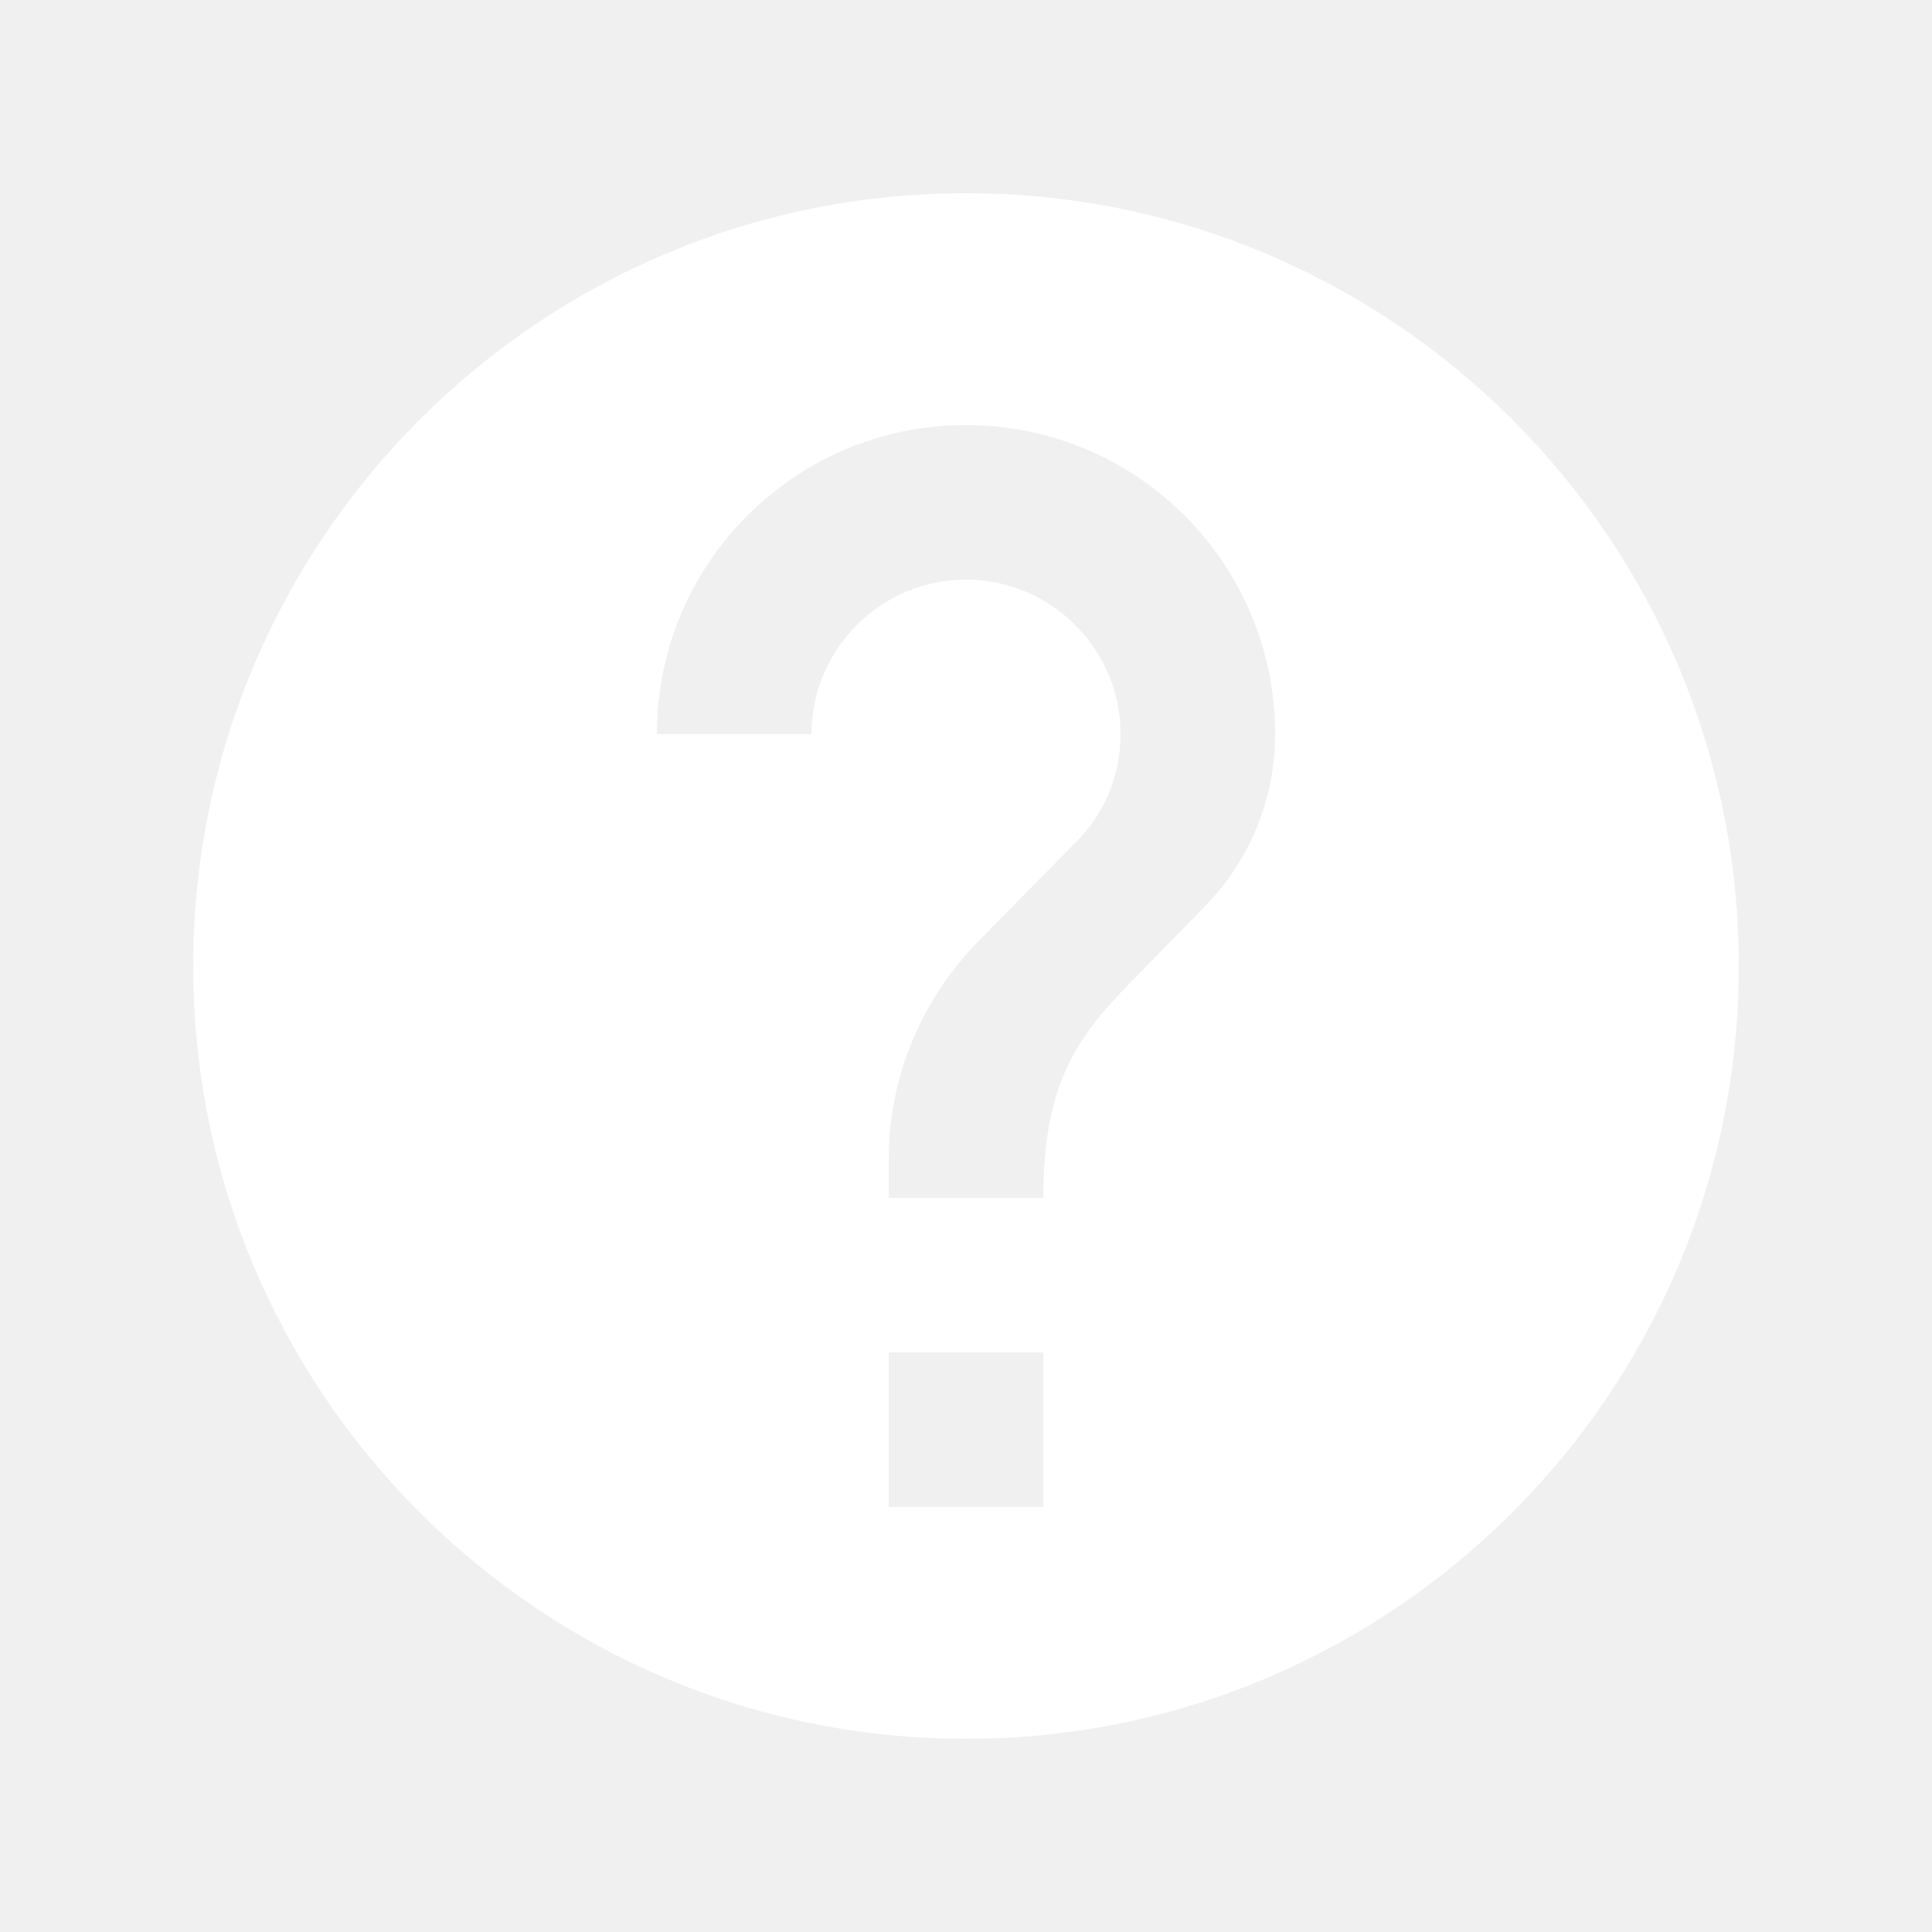
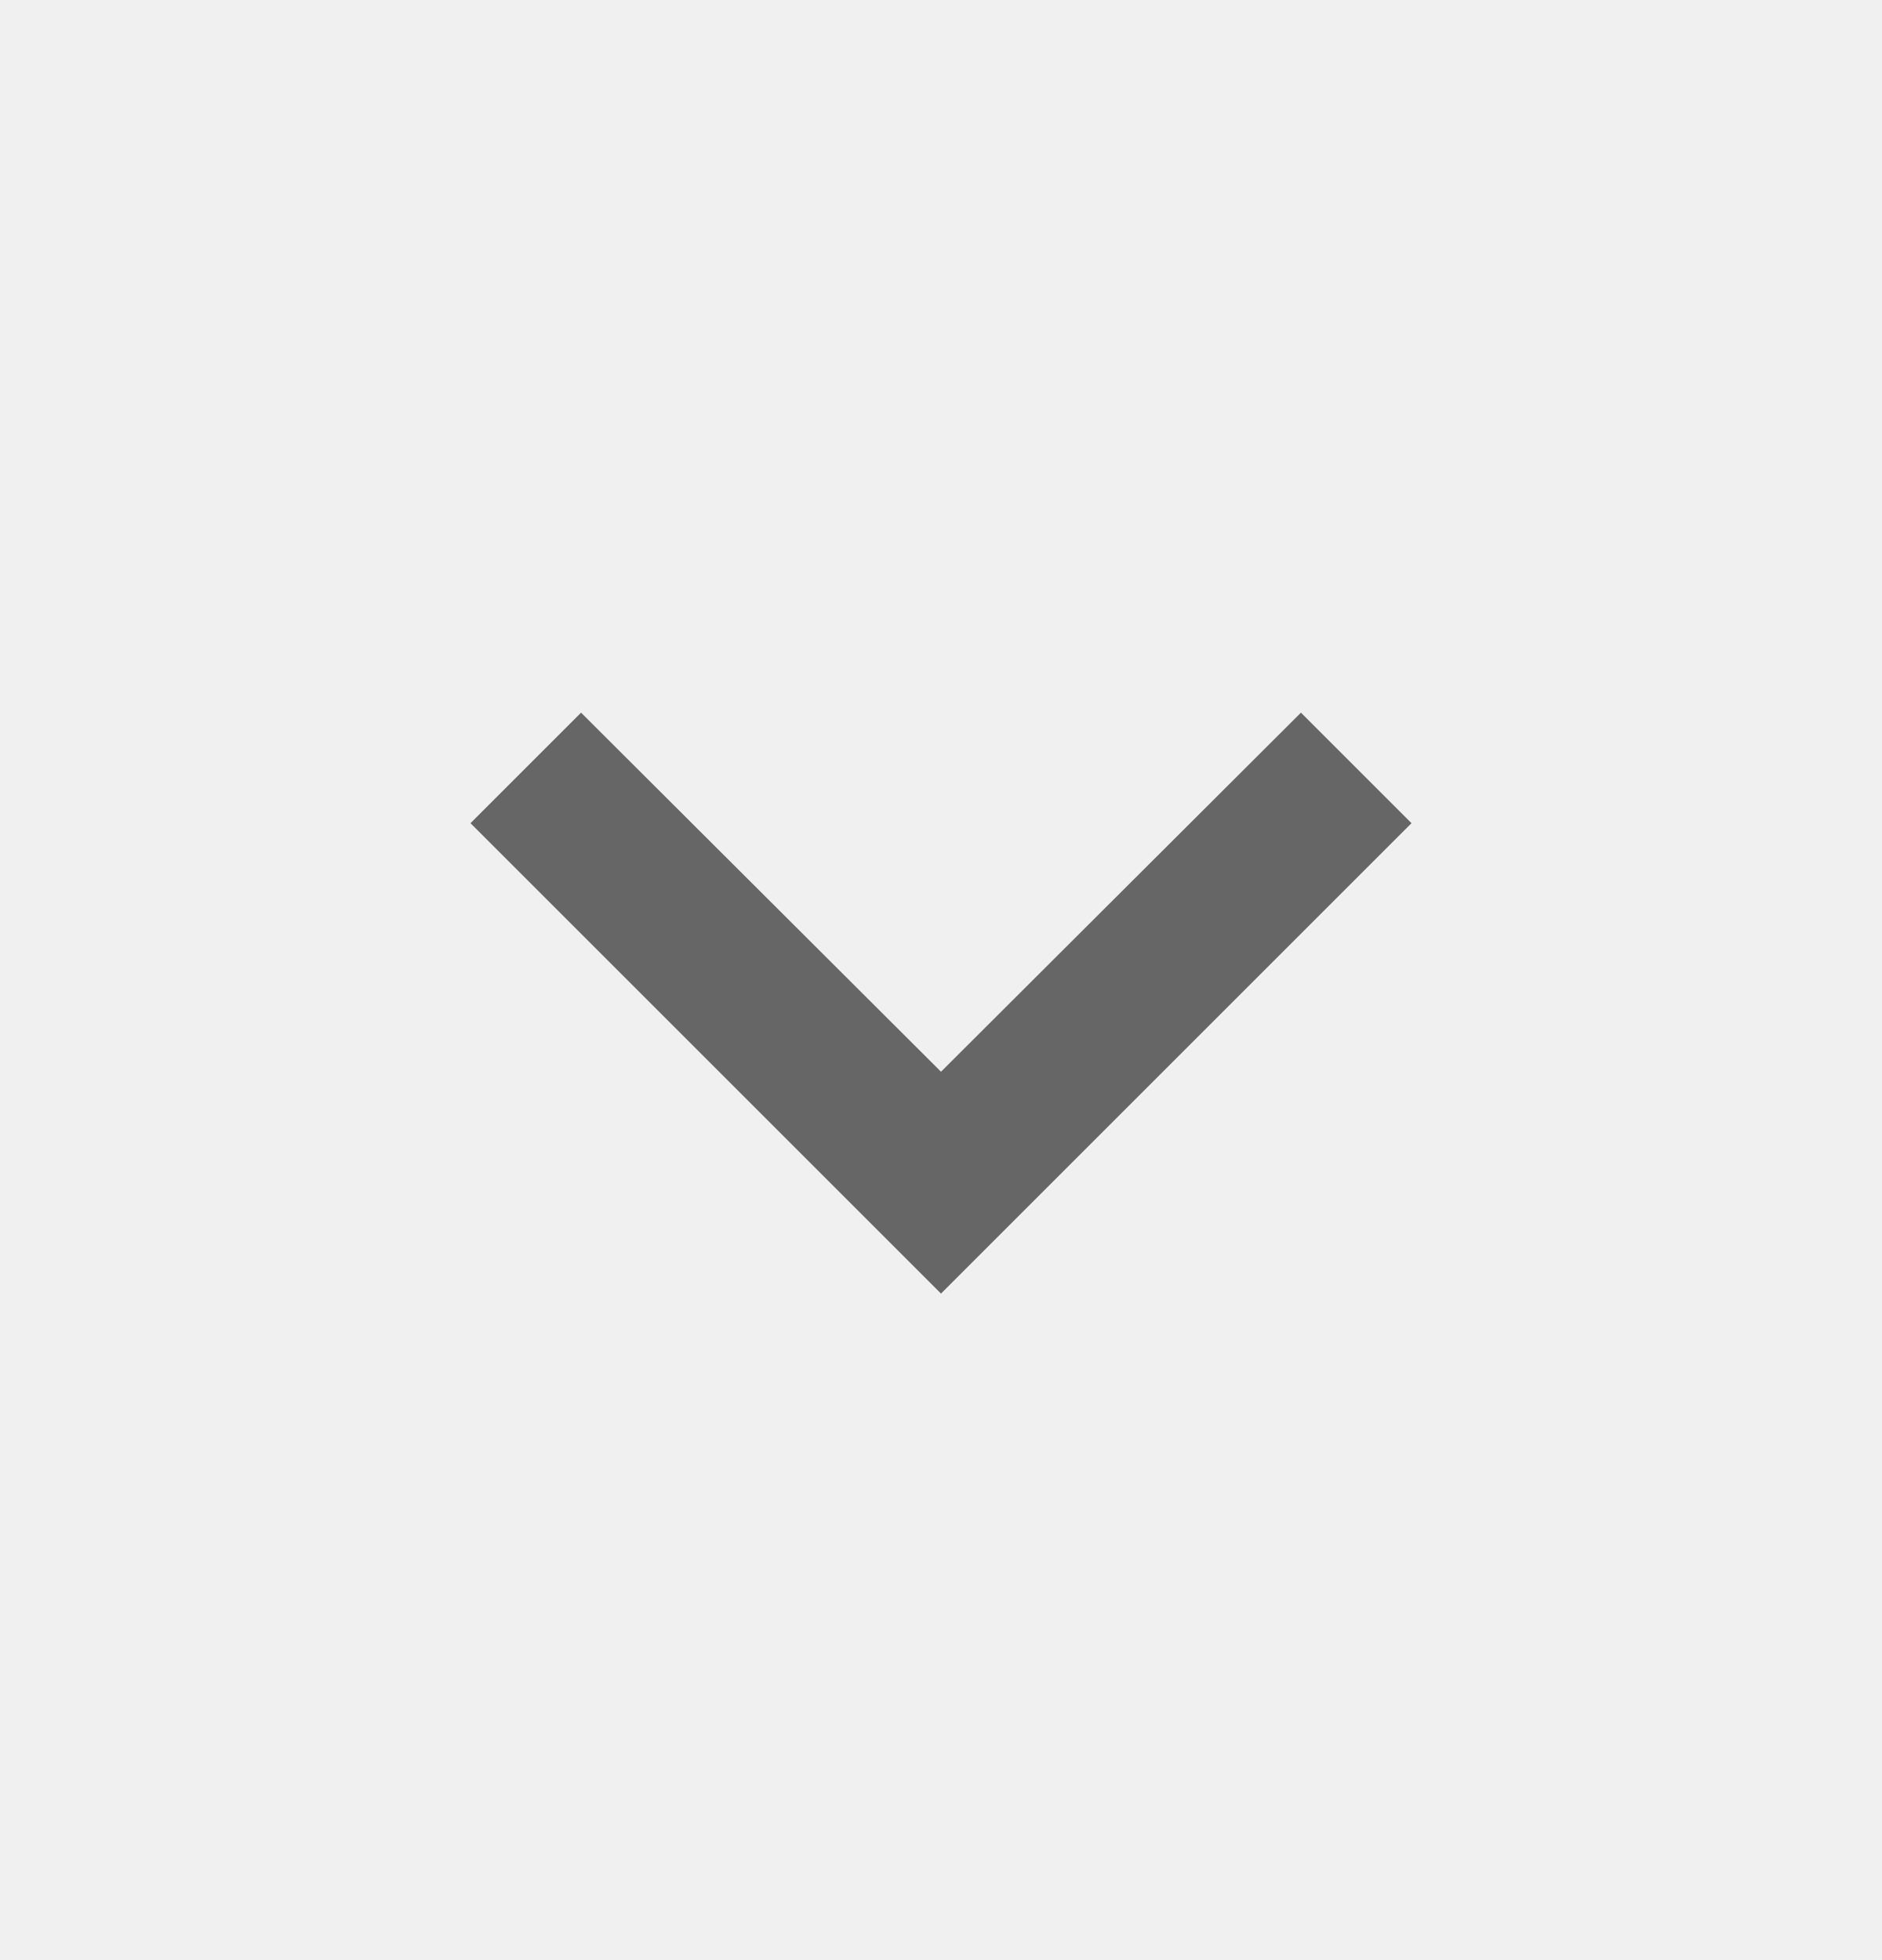
- <svg xmlns="http://www.w3.org/2000/svg" width="25" height="25" viewBox="0 0 25 25" fill="none">
-   <g clip-path="url(#clip0_105_53)">
-     <path d="M12.5 2.5C6.98 2.5 2.5 6.98 2.5 12.5C2.5 18.02 6.98 22.5 12.5 22.5C18.02 22.5 22.5 18.02 22.5 12.5C22.5 6.98 18.02 2.5 12.5 2.5ZM13.5 19.5H11.5V17.5H13.5V19.5ZM15.57 11.75L14.67 12.67C13.95 13.4 13.5 14 13.5 15.5H11.5V15C11.5 13.9 11.95 12.9 12.67 12.17L13.91 10.91C14.28 10.55 14.5 10.05 14.5 9.5C14.5 8.4 13.6 7.5 12.5 7.5C11.4 7.5 10.5 8.4 10.5 9.5H8.5C8.5 7.29 10.29 5.5 12.5 5.5C14.71 5.5 16.5 7.29 16.5 9.5C16.5 10.38 16.14 11.18 15.57 11.75Z" fill="white" />
+ <svg xmlns="http://www.w3.org/2000/svg" width="24" height="25" viewBox="0 0 24 25" fill="none">
+   <g clip-path="url(#clip0_123_74)">
+     <path d="M7.41 9.09L12 13.67L16.59 9.09L18 10.5L12 16.5L6 10.5L7.41 9.09Z" fill="#666666" />
  </g>
  <defs>
-     <clipPath id="clip0_105_53">
-       <rect width="24" height="24" fill="white" transform="translate(0.5 0.5)" />
+     <clipPath id="clip0_123_74">
+       <rect width="24" height="24" fill="white" transform="matrix(1 0 0 -1 0 24.5)" />
    </clipPath>
  </defs>
</svg>
